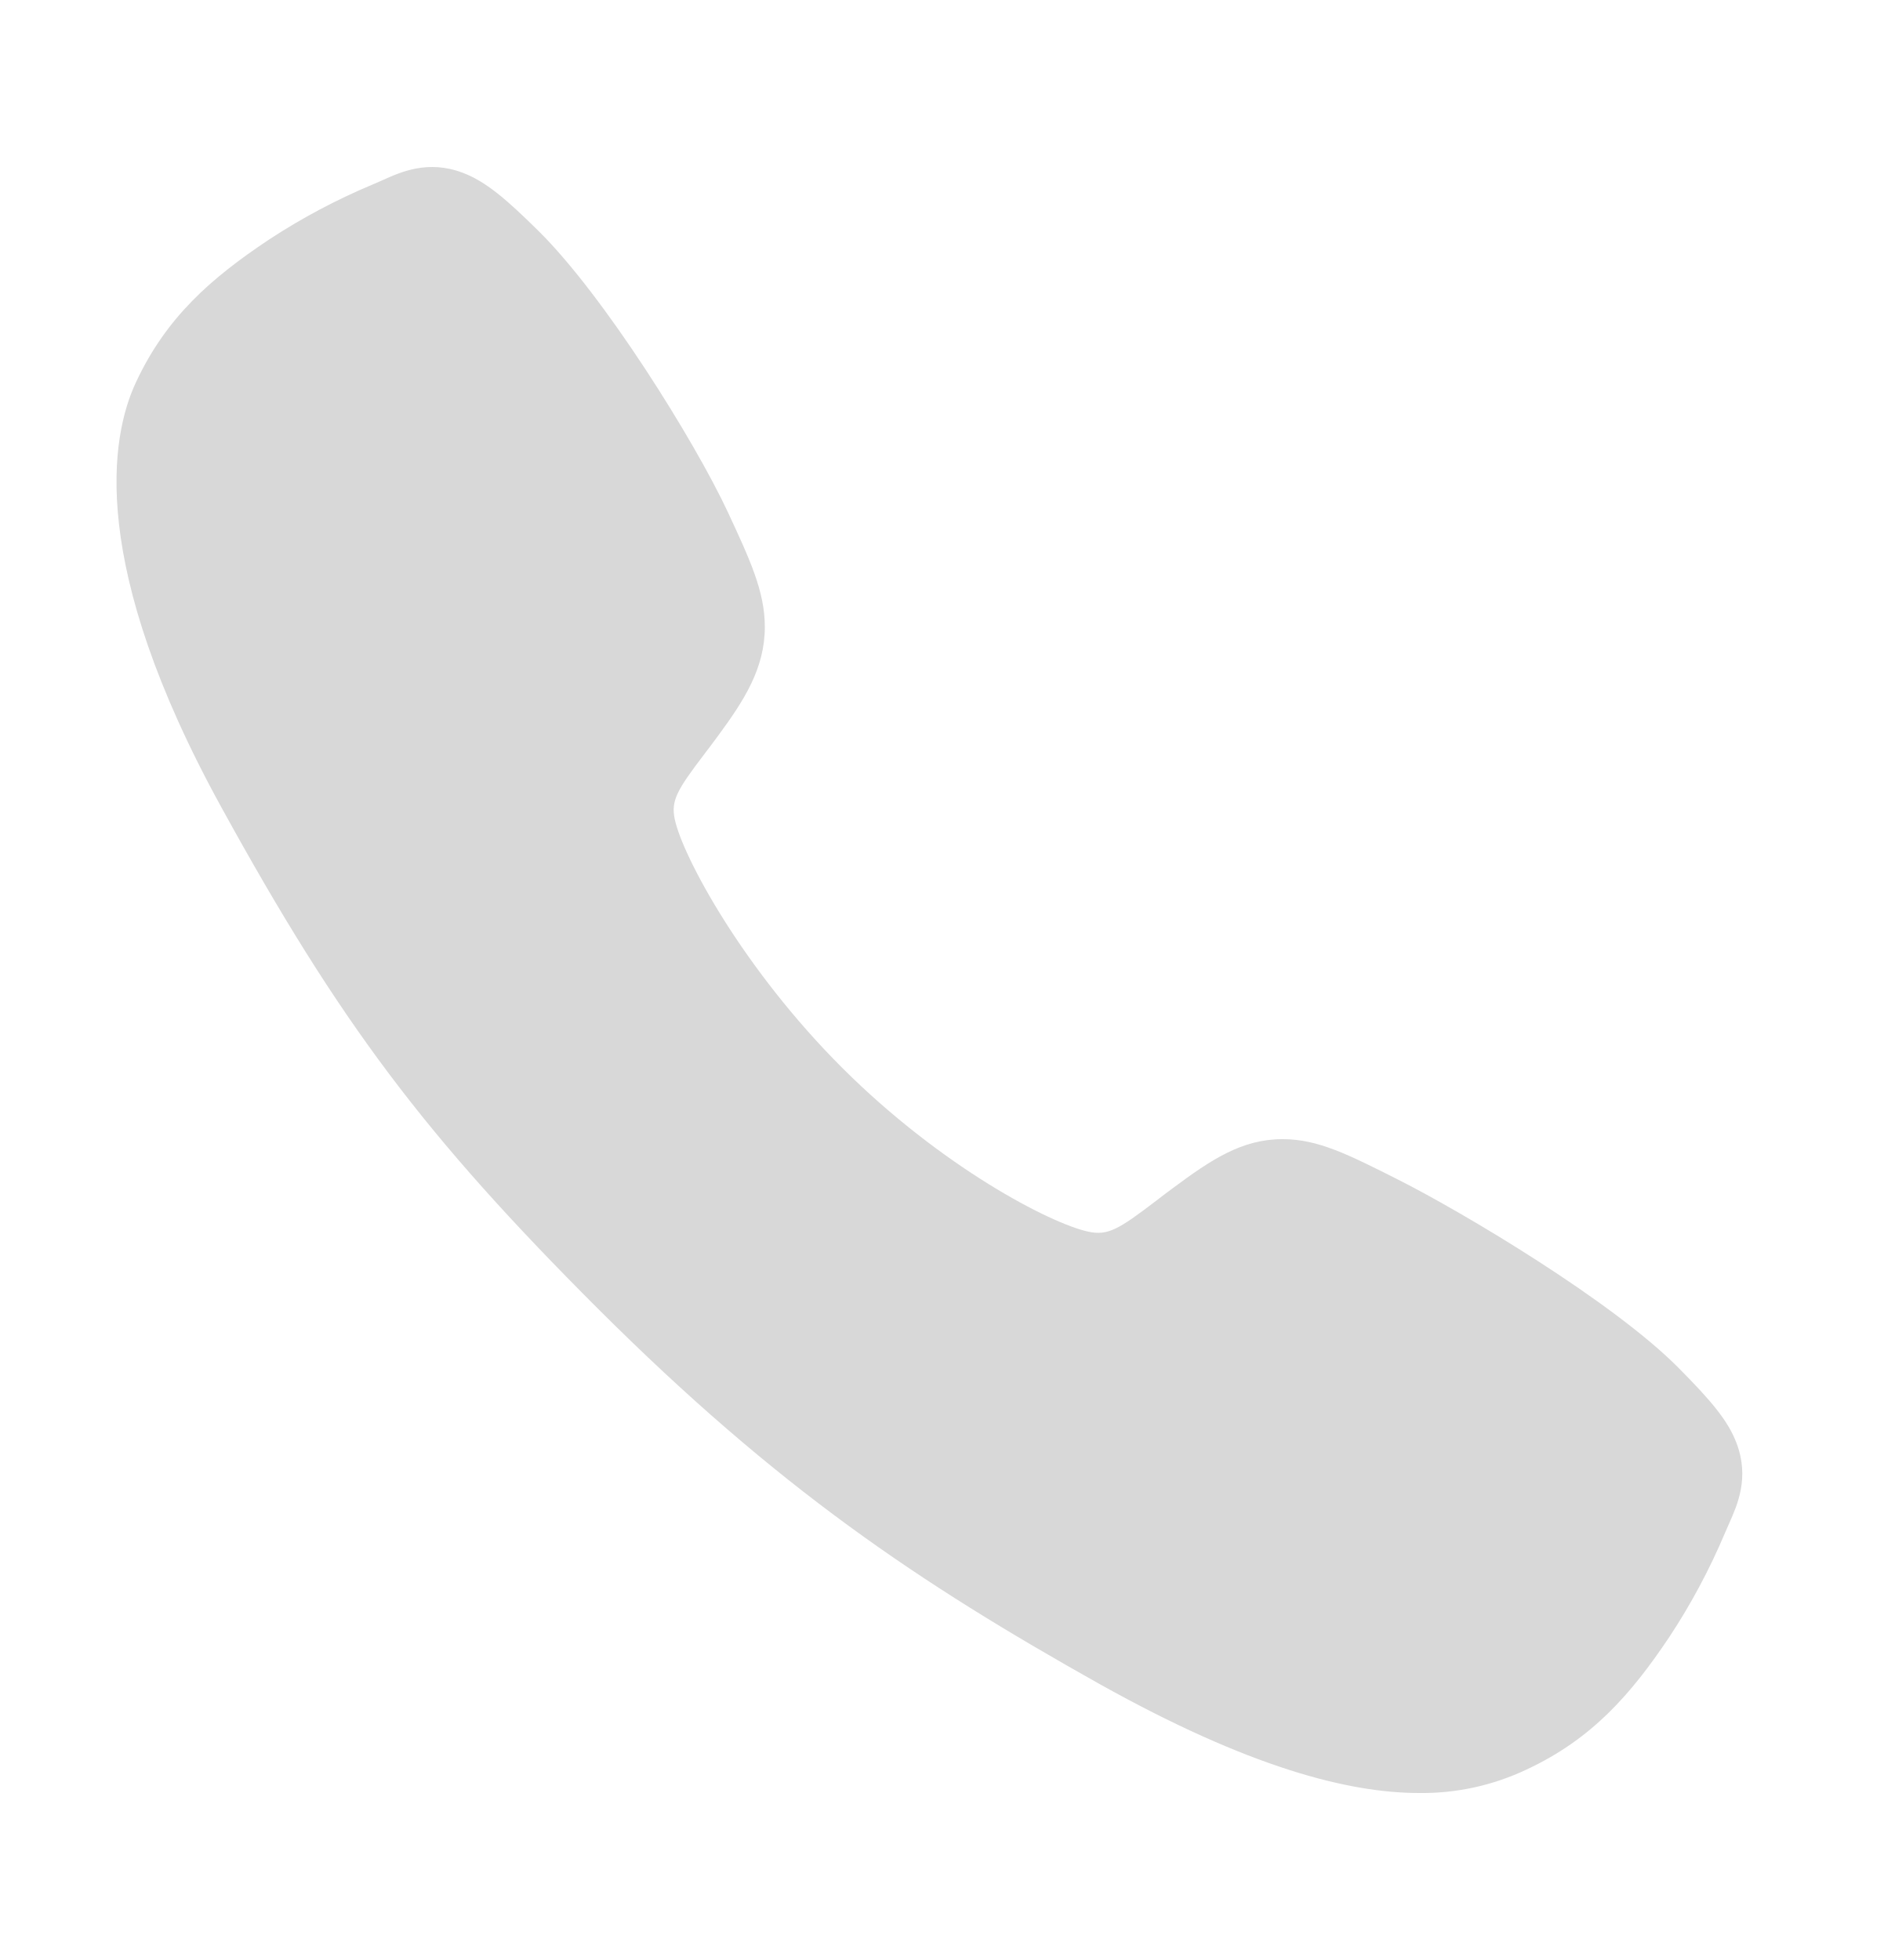
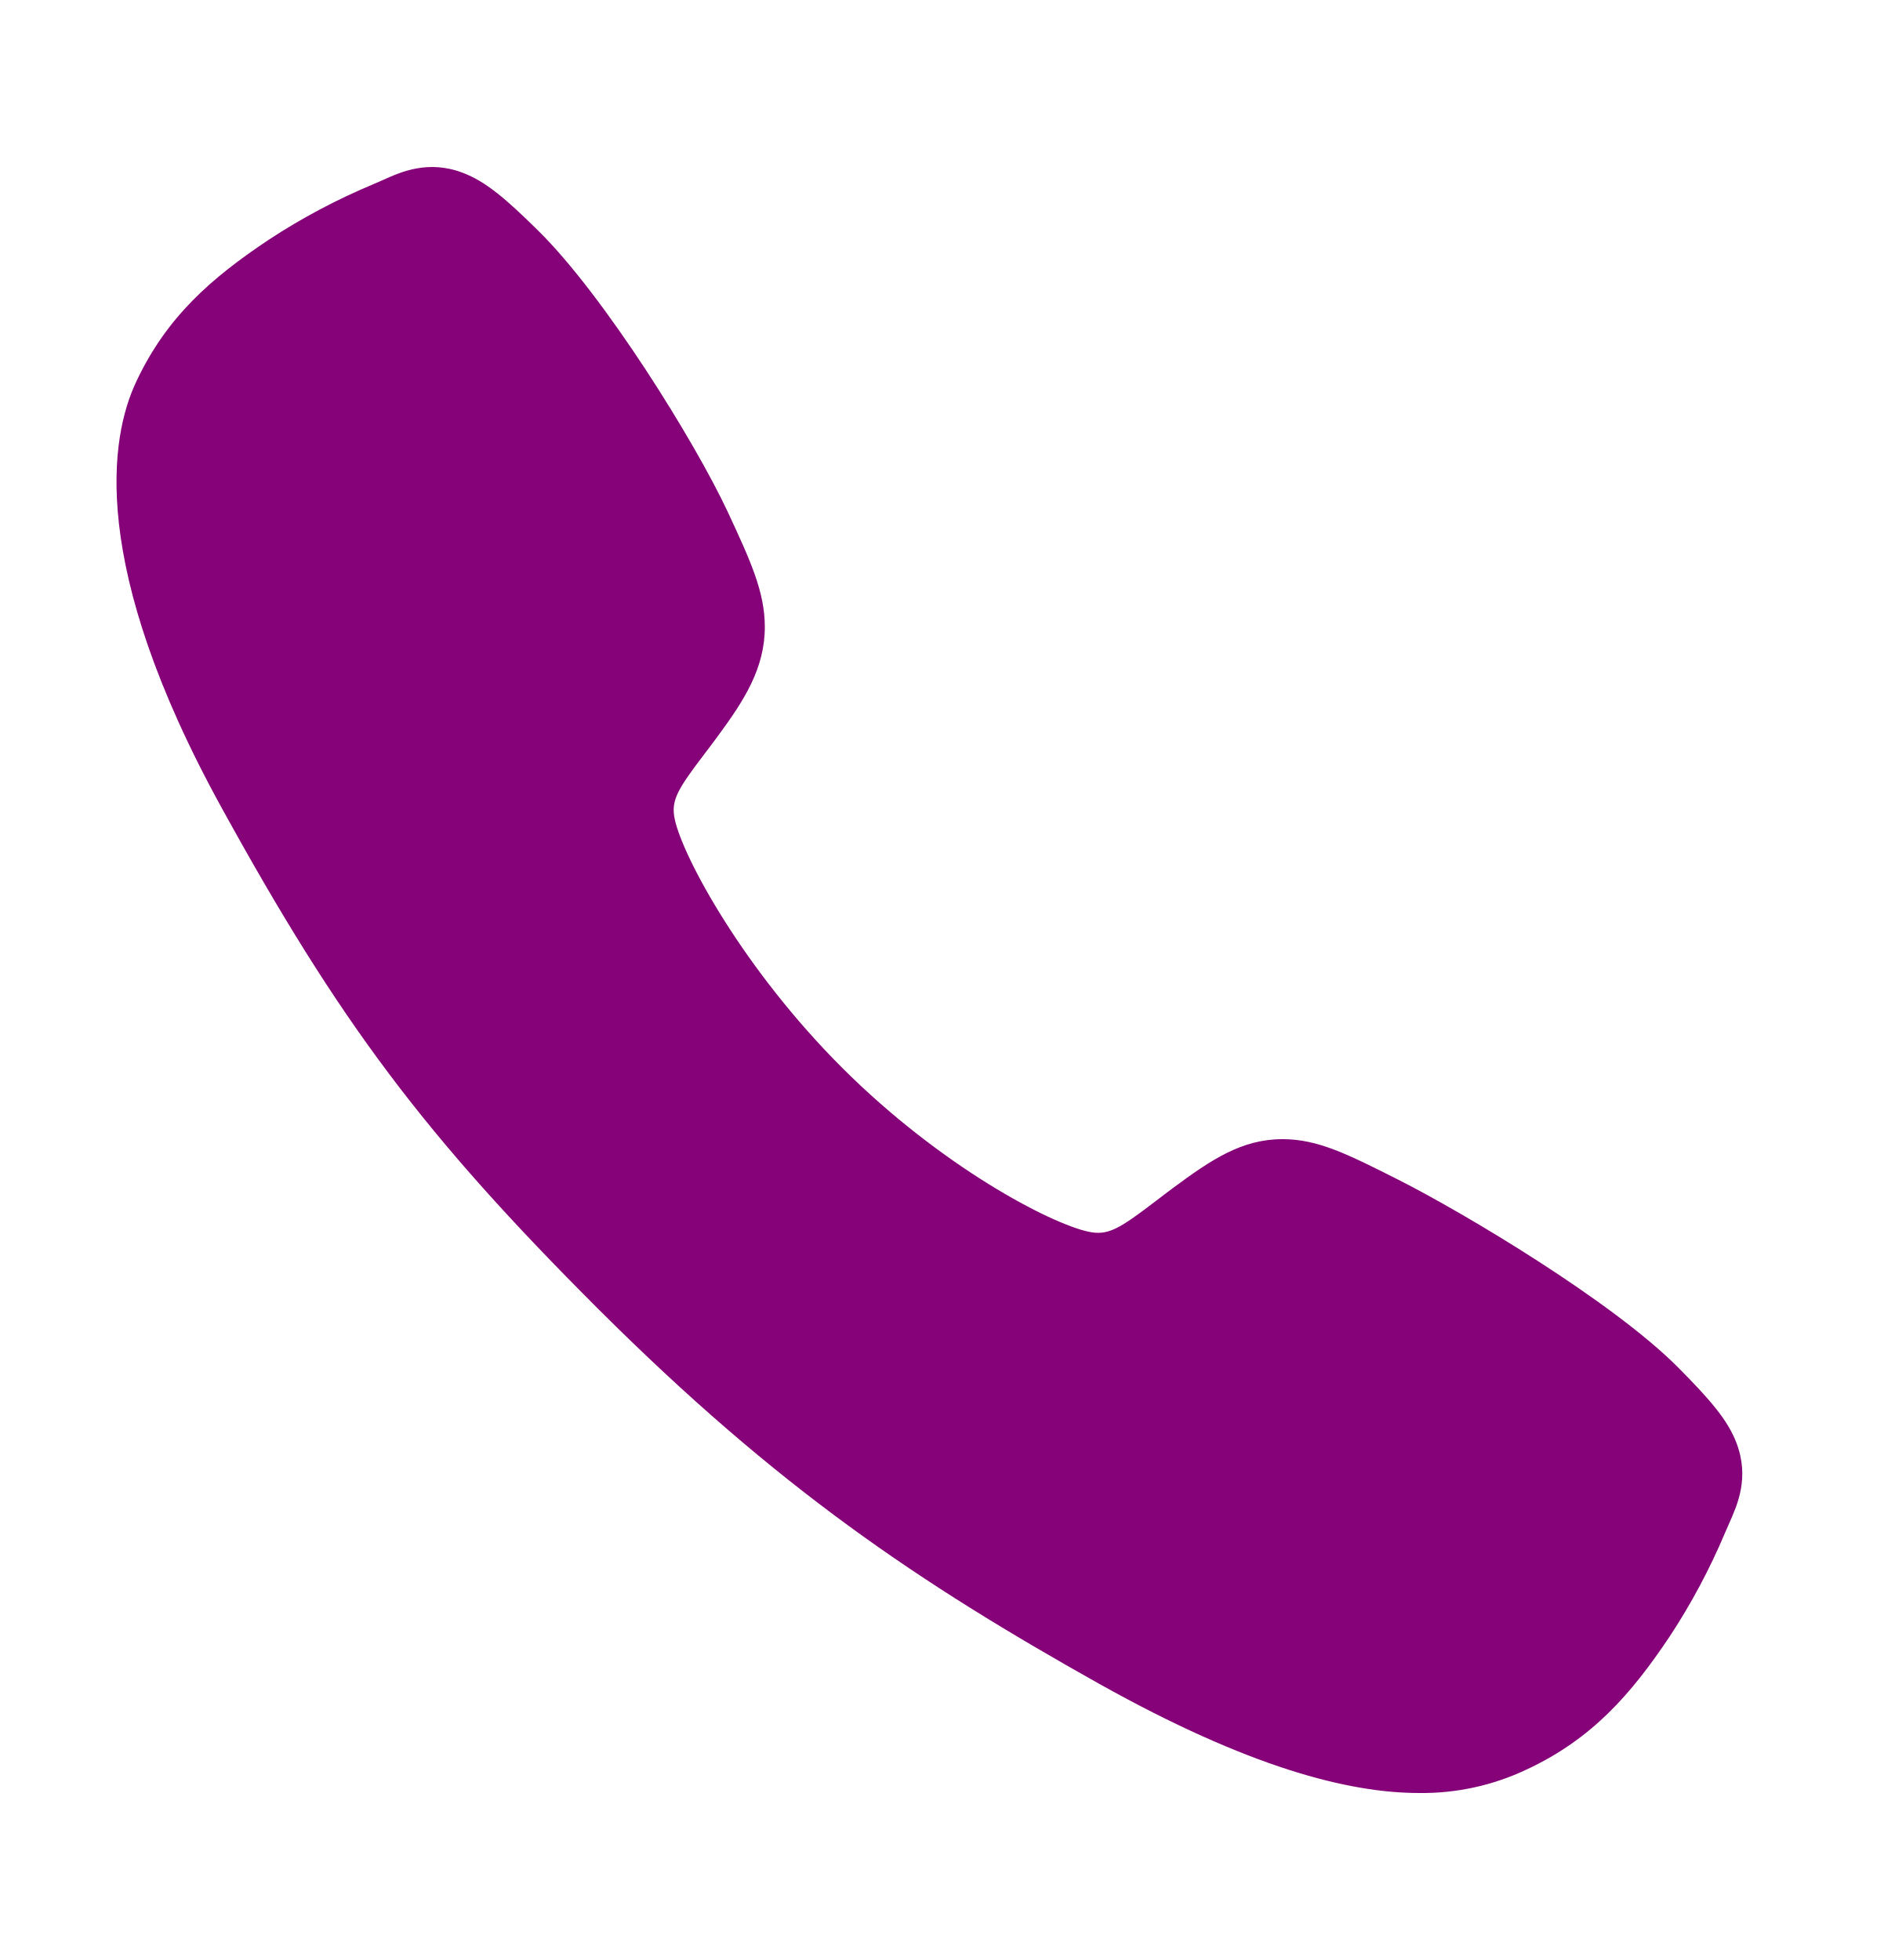
<svg xmlns="http://www.w3.org/2000/svg" width="29" height="30" viewBox="0 0 29 30" fill="none">
-   <path d="M21.722 27.444C20.638 27.444 19.114 27.052 16.833 25.778C14.059 24.222 11.914 22.786 9.155 20.034C6.495 17.376 5.201 15.655 3.389 12.358C1.342 8.636 1.691 6.685 2.081 5.851C2.546 4.854 3.231 4.258 4.117 3.667C4.62 3.337 5.153 3.054 5.708 2.822C5.764 2.798 5.816 2.776 5.862 2.755C6.137 2.631 6.553 2.444 7.081 2.644C7.433 2.776 7.748 3.047 8.24 3.533C9.249 4.528 10.629 6.746 11.138 7.834C11.479 8.568 11.706 9.053 11.706 9.596C11.706 10.232 11.386 10.723 10.998 11.252C10.925 11.352 10.853 11.447 10.783 11.539C10.36 12.094 10.267 12.255 10.328 12.542C10.452 13.118 11.376 14.833 12.894 16.348C14.413 17.863 16.078 18.728 16.657 18.852C16.956 18.916 17.119 18.819 17.693 18.381C17.775 18.318 17.859 18.253 17.948 18.188C18.54 17.748 19.008 17.436 19.629 17.436H19.632C20.173 17.436 20.636 17.671 21.402 18.057C22.402 18.562 24.686 19.923 25.688 20.934C26.175 21.425 26.447 21.738 26.579 22.09C26.779 22.619 26.591 23.034 26.468 23.312C26.448 23.358 26.425 23.409 26.401 23.465C26.167 24.019 25.883 24.551 25.552 25.053C24.961 25.936 24.363 26.62 23.364 27.085C22.851 27.328 22.29 27.451 21.722 27.444Z" fill="#D8D8D8" />
+   <path d="M21.722 27.444C20.638 27.444 19.114 27.052 16.833 25.778C14.059 24.222 11.914 22.786 9.155 20.034C6.495 17.376 5.201 15.655 3.389 12.358C1.342 8.636 1.691 6.685 2.081 5.851C2.546 4.854 3.231 4.258 4.117 3.667C4.62 3.337 5.153 3.054 5.708 2.822C5.764 2.798 5.816 2.776 5.862 2.755C6.137 2.631 6.553 2.444 7.081 2.644C7.433 2.776 7.748 3.047 8.24 3.533C9.249 4.528 10.629 6.746 11.138 7.834C11.479 8.568 11.706 9.053 11.706 9.596C11.706 10.232 11.386 10.723 10.998 11.252C10.925 11.352 10.853 11.447 10.783 11.539C10.36 12.094 10.267 12.255 10.328 12.542C10.452 13.118 11.376 14.833 12.894 16.348C14.413 17.863 16.078 18.728 16.657 18.852C16.956 18.916 17.119 18.819 17.693 18.381C17.775 18.318 17.859 18.253 17.948 18.188C18.54 17.748 19.008 17.436 19.629 17.436H19.632C20.173 17.436 20.636 17.671 21.402 18.057C22.402 18.562 24.686 19.923 25.688 20.934C26.175 21.425 26.447 21.738 26.579 22.09C26.779 22.619 26.591 23.034 26.468 23.312C26.448 23.358 26.425 23.409 26.401 23.465C26.167 24.019 25.883 24.551 25.552 25.053C24.961 25.936 24.363 26.62 23.364 27.085C22.851 27.328 22.29 27.451 21.722 27.444Z" fill="#860279" />
</svg>
